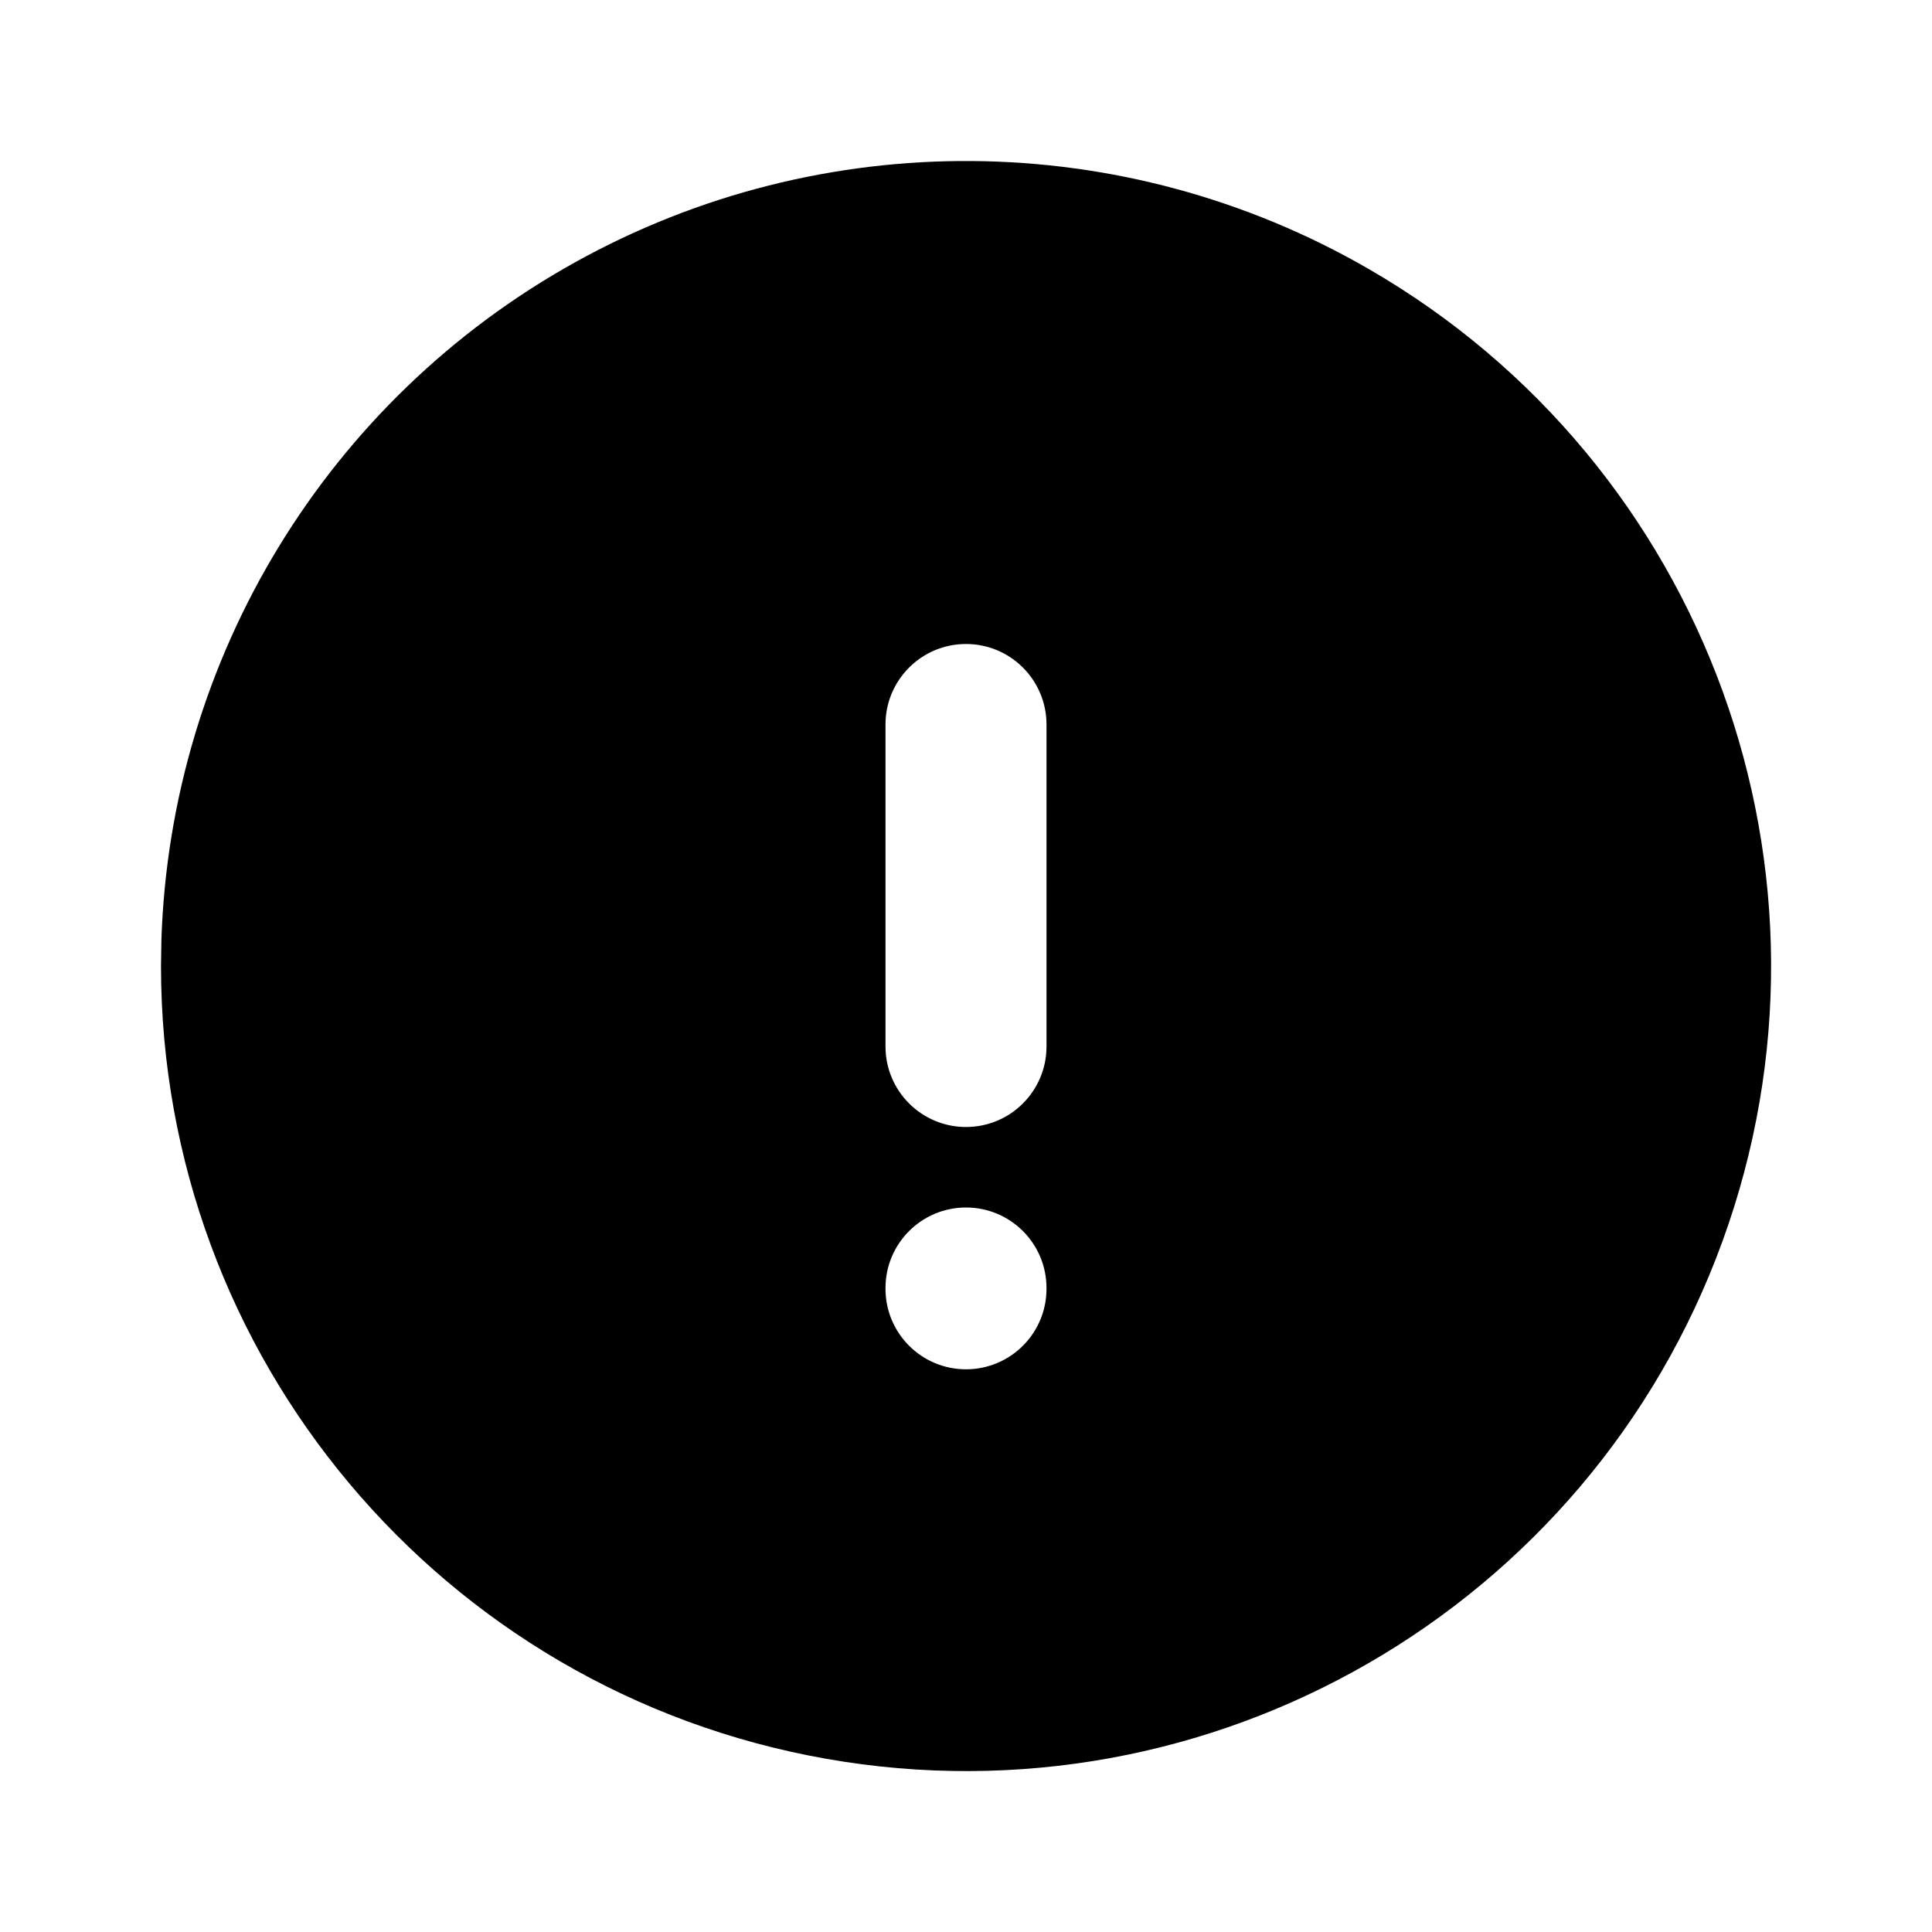
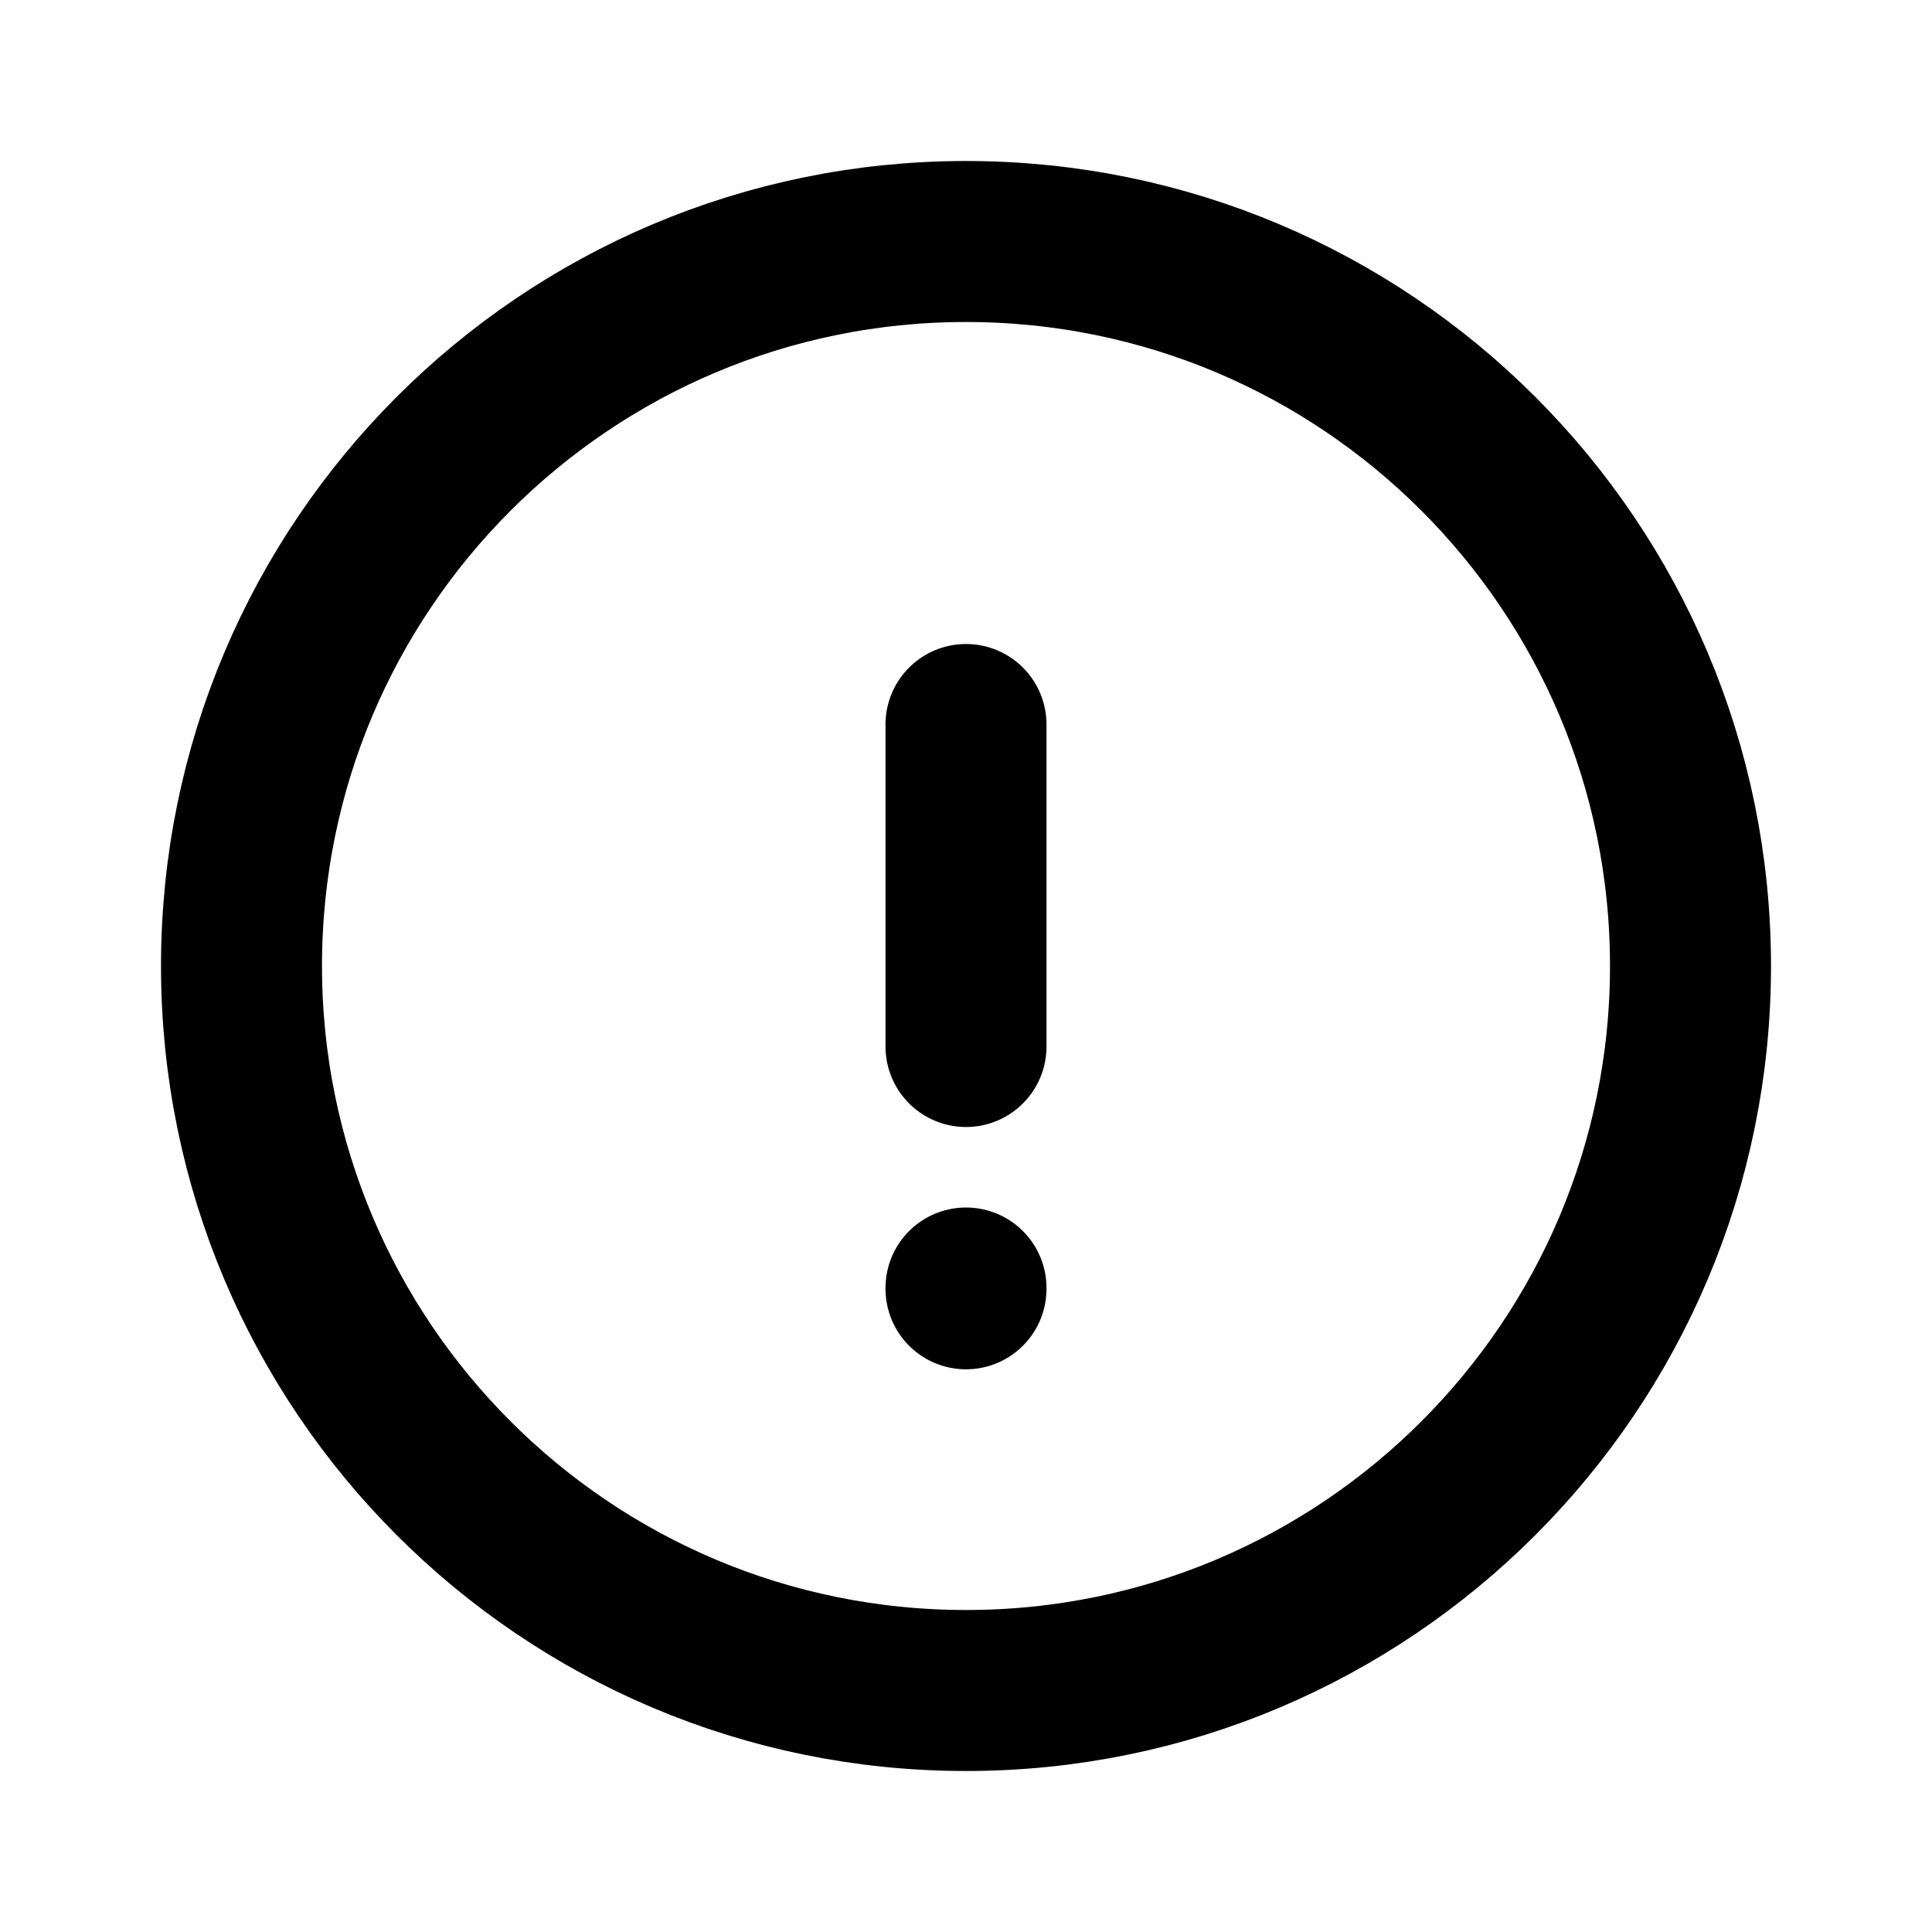
- <svg xmlns="http://www.w3.org/2000/svg" width="24" height="24" viewBox="0 0 24 24" fill="currentColor" aria-hidden="true">
+ <svg xmlns="http://www.w3.org/2000/svg" width="24" height="24" viewBox="0 0 24 24" fill="none" stroke="currentColor" stroke-width="2" stroke-linecap="round" stroke-linejoin="round" class="icon icon-tabler icons-tabler-outline icon-tabler-exclamation-circle">
  <path stroke="none" d="M0 0h24v24H0z" fill="none" />
-   <path d="M17 3.34a10 10 0 1 1 -15 8.66l.005 -.324a10 10 0 0 1 14.995 -8.336m-5 11.66a1 1 0 0 0 -1 1v.01a1 1 0 0 0 2 0v-.01a1 1 0 0 0 -1 -1m0 -7a1 1 0 0 0 -1 1v4a1 1 0 0 0 2 0v-4a1 1 0 0 0 -1 -1" />
+   <path d="M12 12m-9 0a9 9 0 1 0 18 0a9 9 0 1 0 -18 0" />
+   <path d="M12 9v4" />
+   <path d="M12 16v.01" />
</svg>
